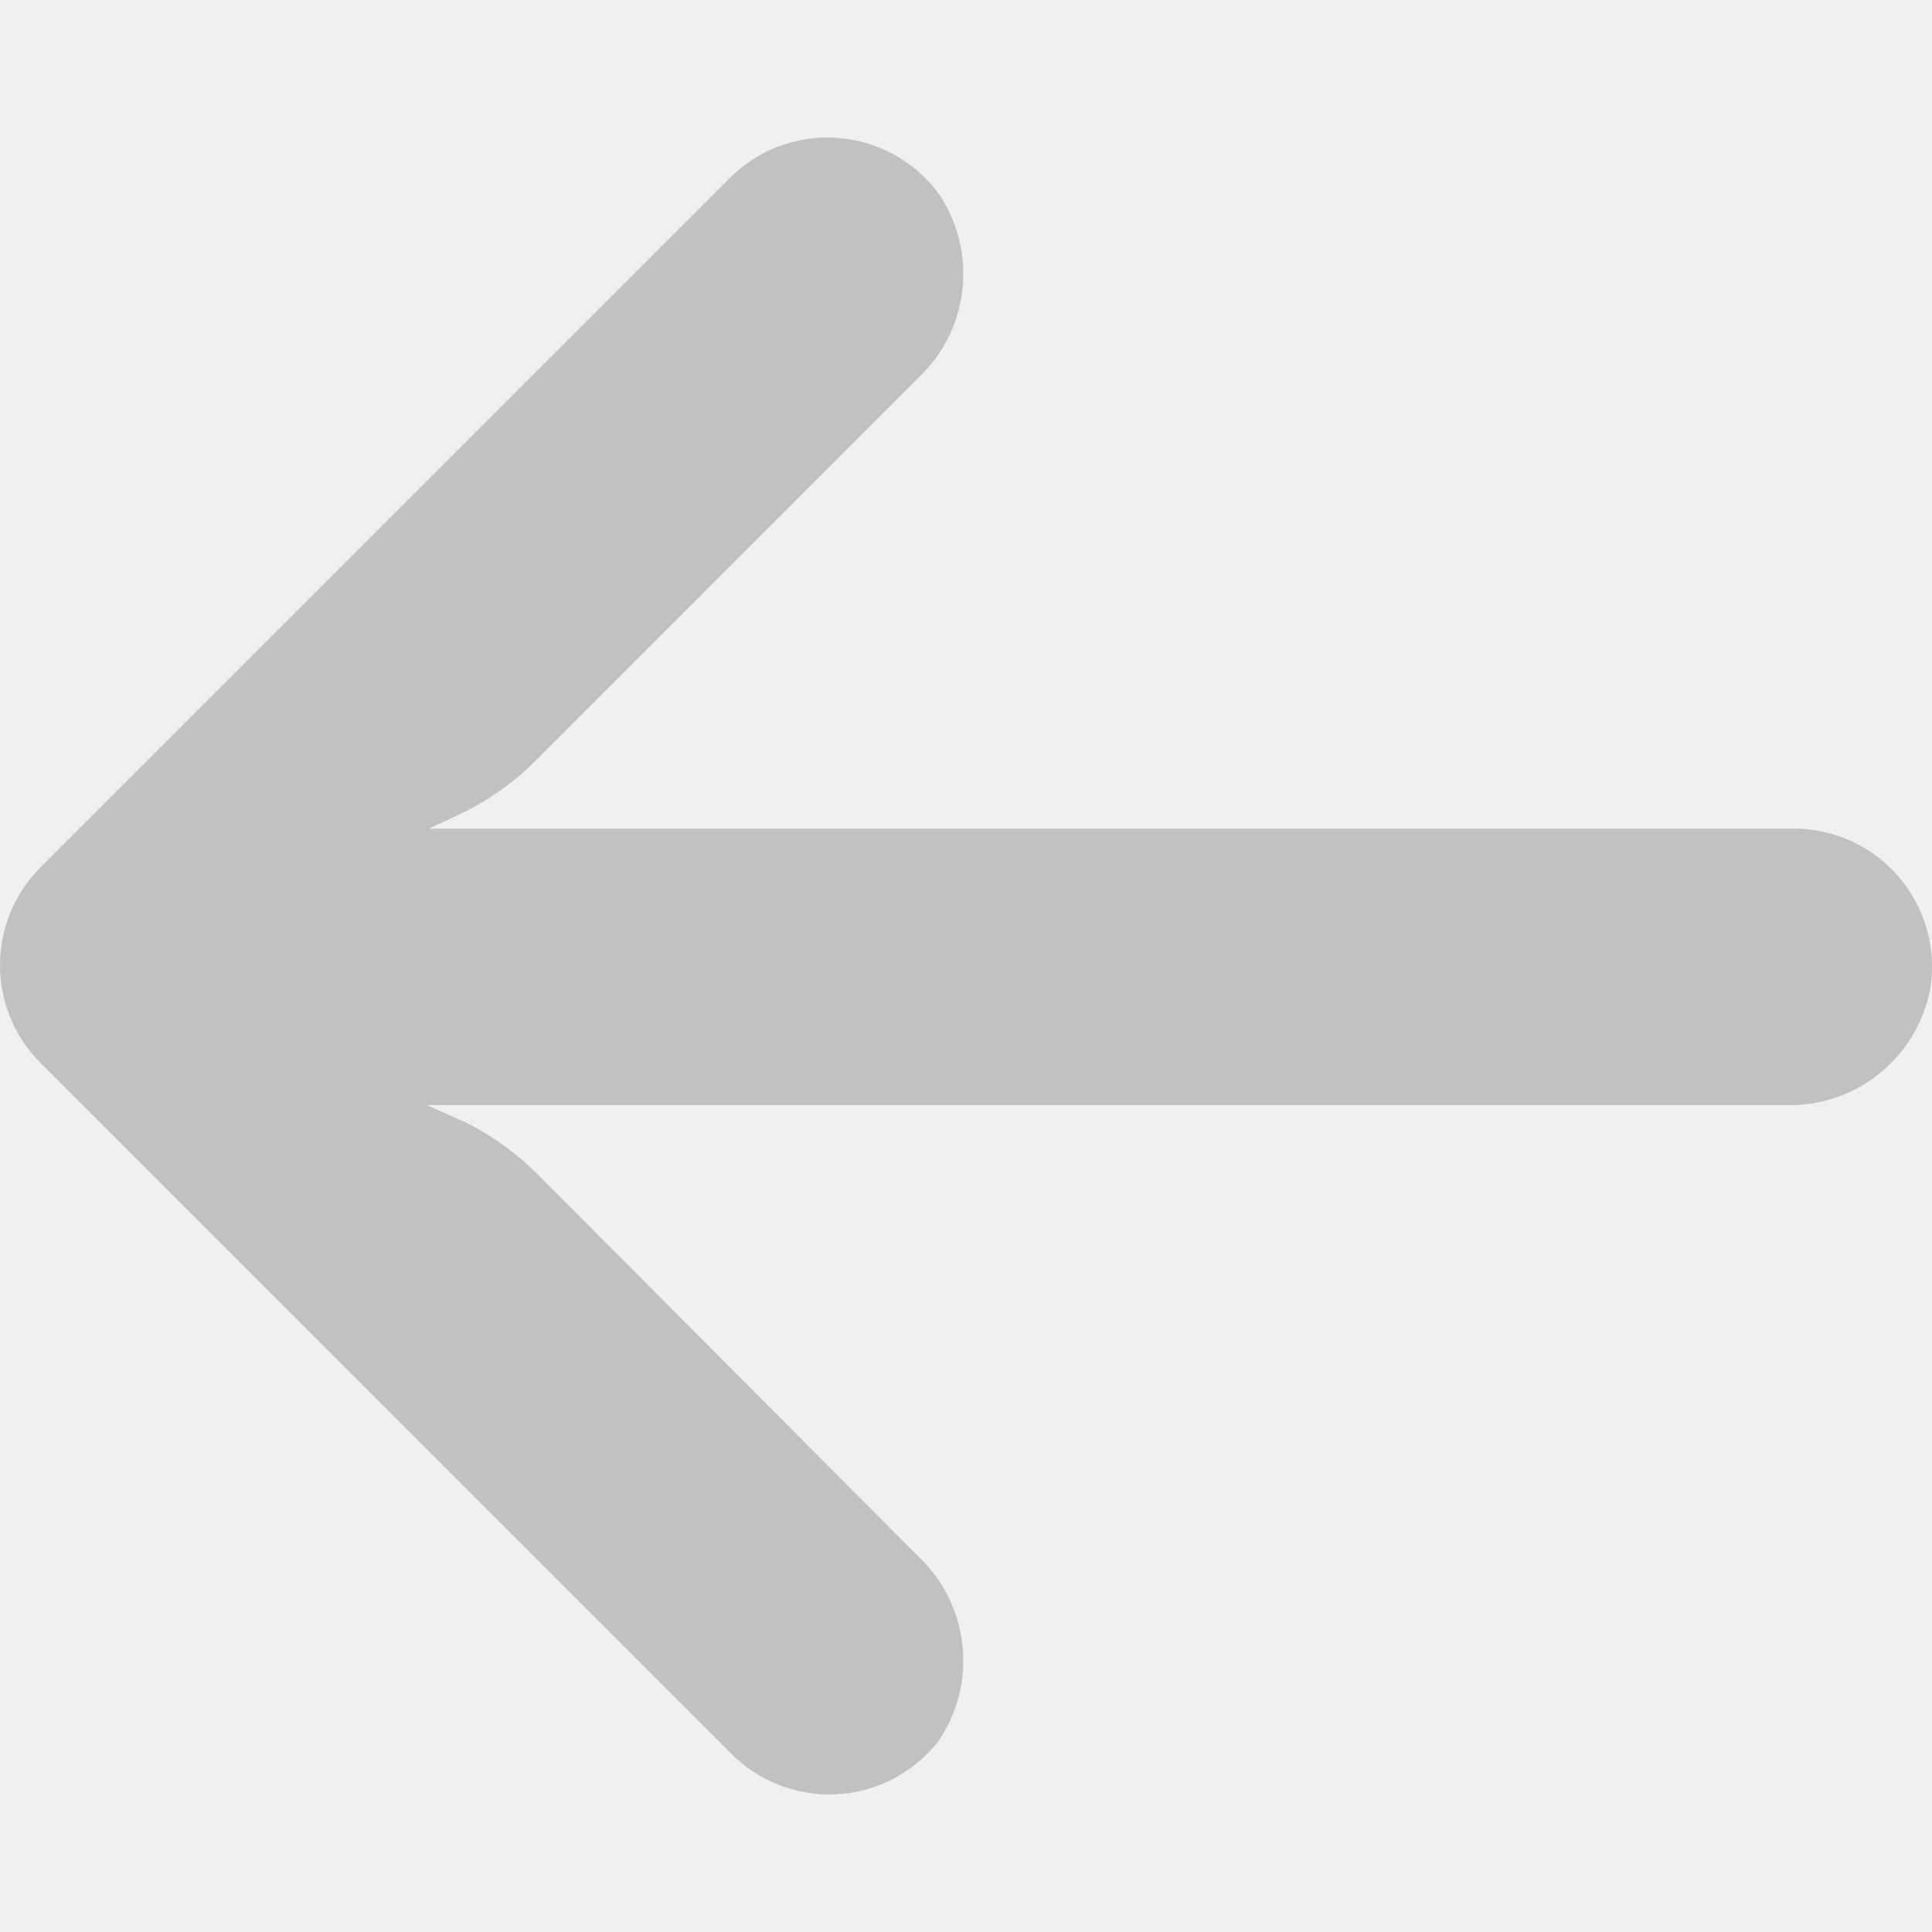
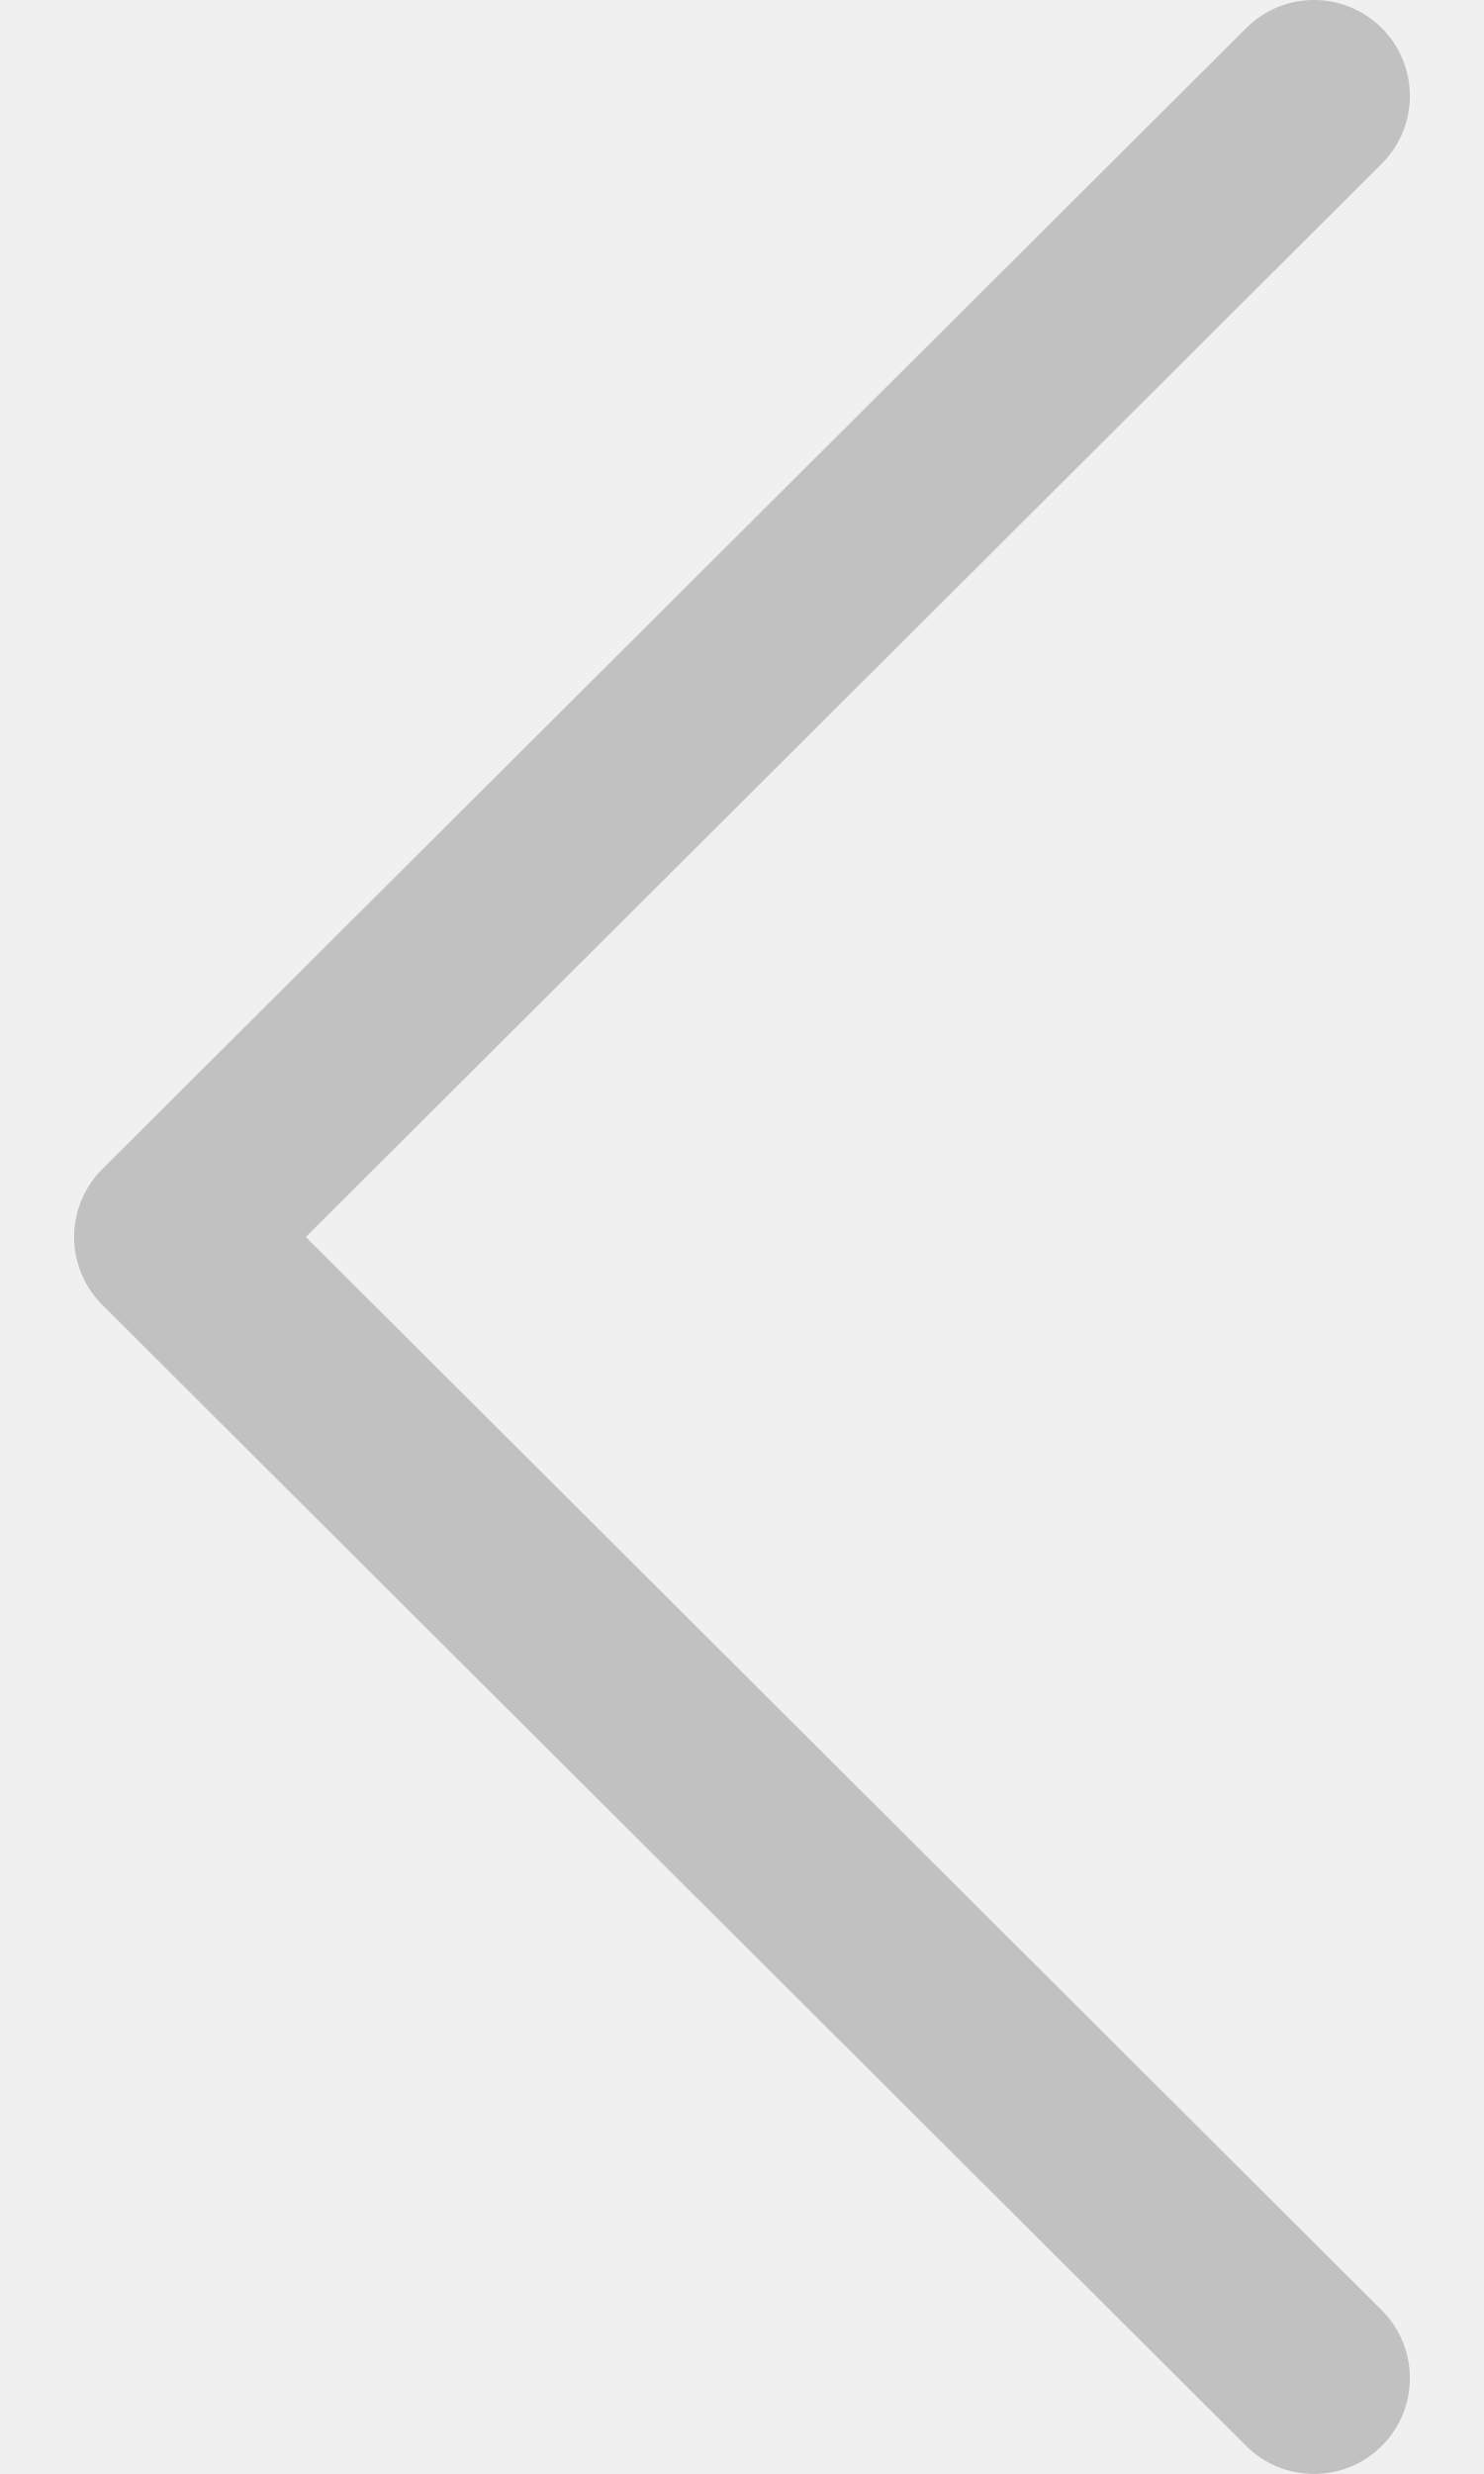
- <svg xmlns="http://www.w3.org/2000/svg" width="22" height="22" viewBox="0 0 22 22" fill="none">
-   <g clip-path="url(#clip0_2253:9203)">
-     <path d="M20.678 9.456C20.588 9.441 20.497 9.434 20.405 9.436H4.885L5.223 9.278C5.554 9.122 5.855 8.909 6.113 8.649L10.465 4.296C11.038 3.749 11.134 2.869 10.693 2.211C10.18 1.509 9.195 1.357 8.493 1.87C8.437 1.912 8.383 1.957 8.332 2.006L0.462 9.876C-0.153 10.491 -0.154 11.487 0.46 12.102C0.461 12.103 0.461 12.103 0.462 12.104L8.332 19.974C8.948 20.588 9.944 20.587 10.558 19.971C10.607 19.923 10.652 19.871 10.693 19.817C11.134 19.159 11.038 18.278 10.465 17.731L6.121 13.371C5.89 13.14 5.624 12.946 5.333 12.796L4.861 12.584H20.319C21.123 12.614 21.828 12.052 21.98 11.262C22.119 10.403 21.536 9.595 20.678 9.456Z" fill="#C1C1C1" />
-   </g>
-   <defs>
-     <clipPath id="clip0_2253:9203">
-       <rect width="22" height="22" fill="white" />
-     </clipPath>
-   </defs>
+ <svg xmlns="http://www.w3.org/2000/svg" width="15" height="25" viewBox="0 0 15 25" fill="none">
+   <path d="M1.034 13.186L12.597 24.717C12.976 25.095 13.589 25.094 13.968 24.715C14.346 24.337 14.345 23.723 13.966 23.345L3.091 12.5L13.966 1.655C14.345 1.277 14.346 0.664 13.968 0.285C13.778 0.095 13.53 6.7953e-06 13.282 6.7953e-06C13.034 6.7953e-06 12.787 0.094 12.597 0.283L1.034 11.814C0.852 11.995 0.749 12.242 0.749 12.5C0.749 12.757 0.852 13.004 1.034 13.186Z" fill="#C1C1C1" />
</svg>
